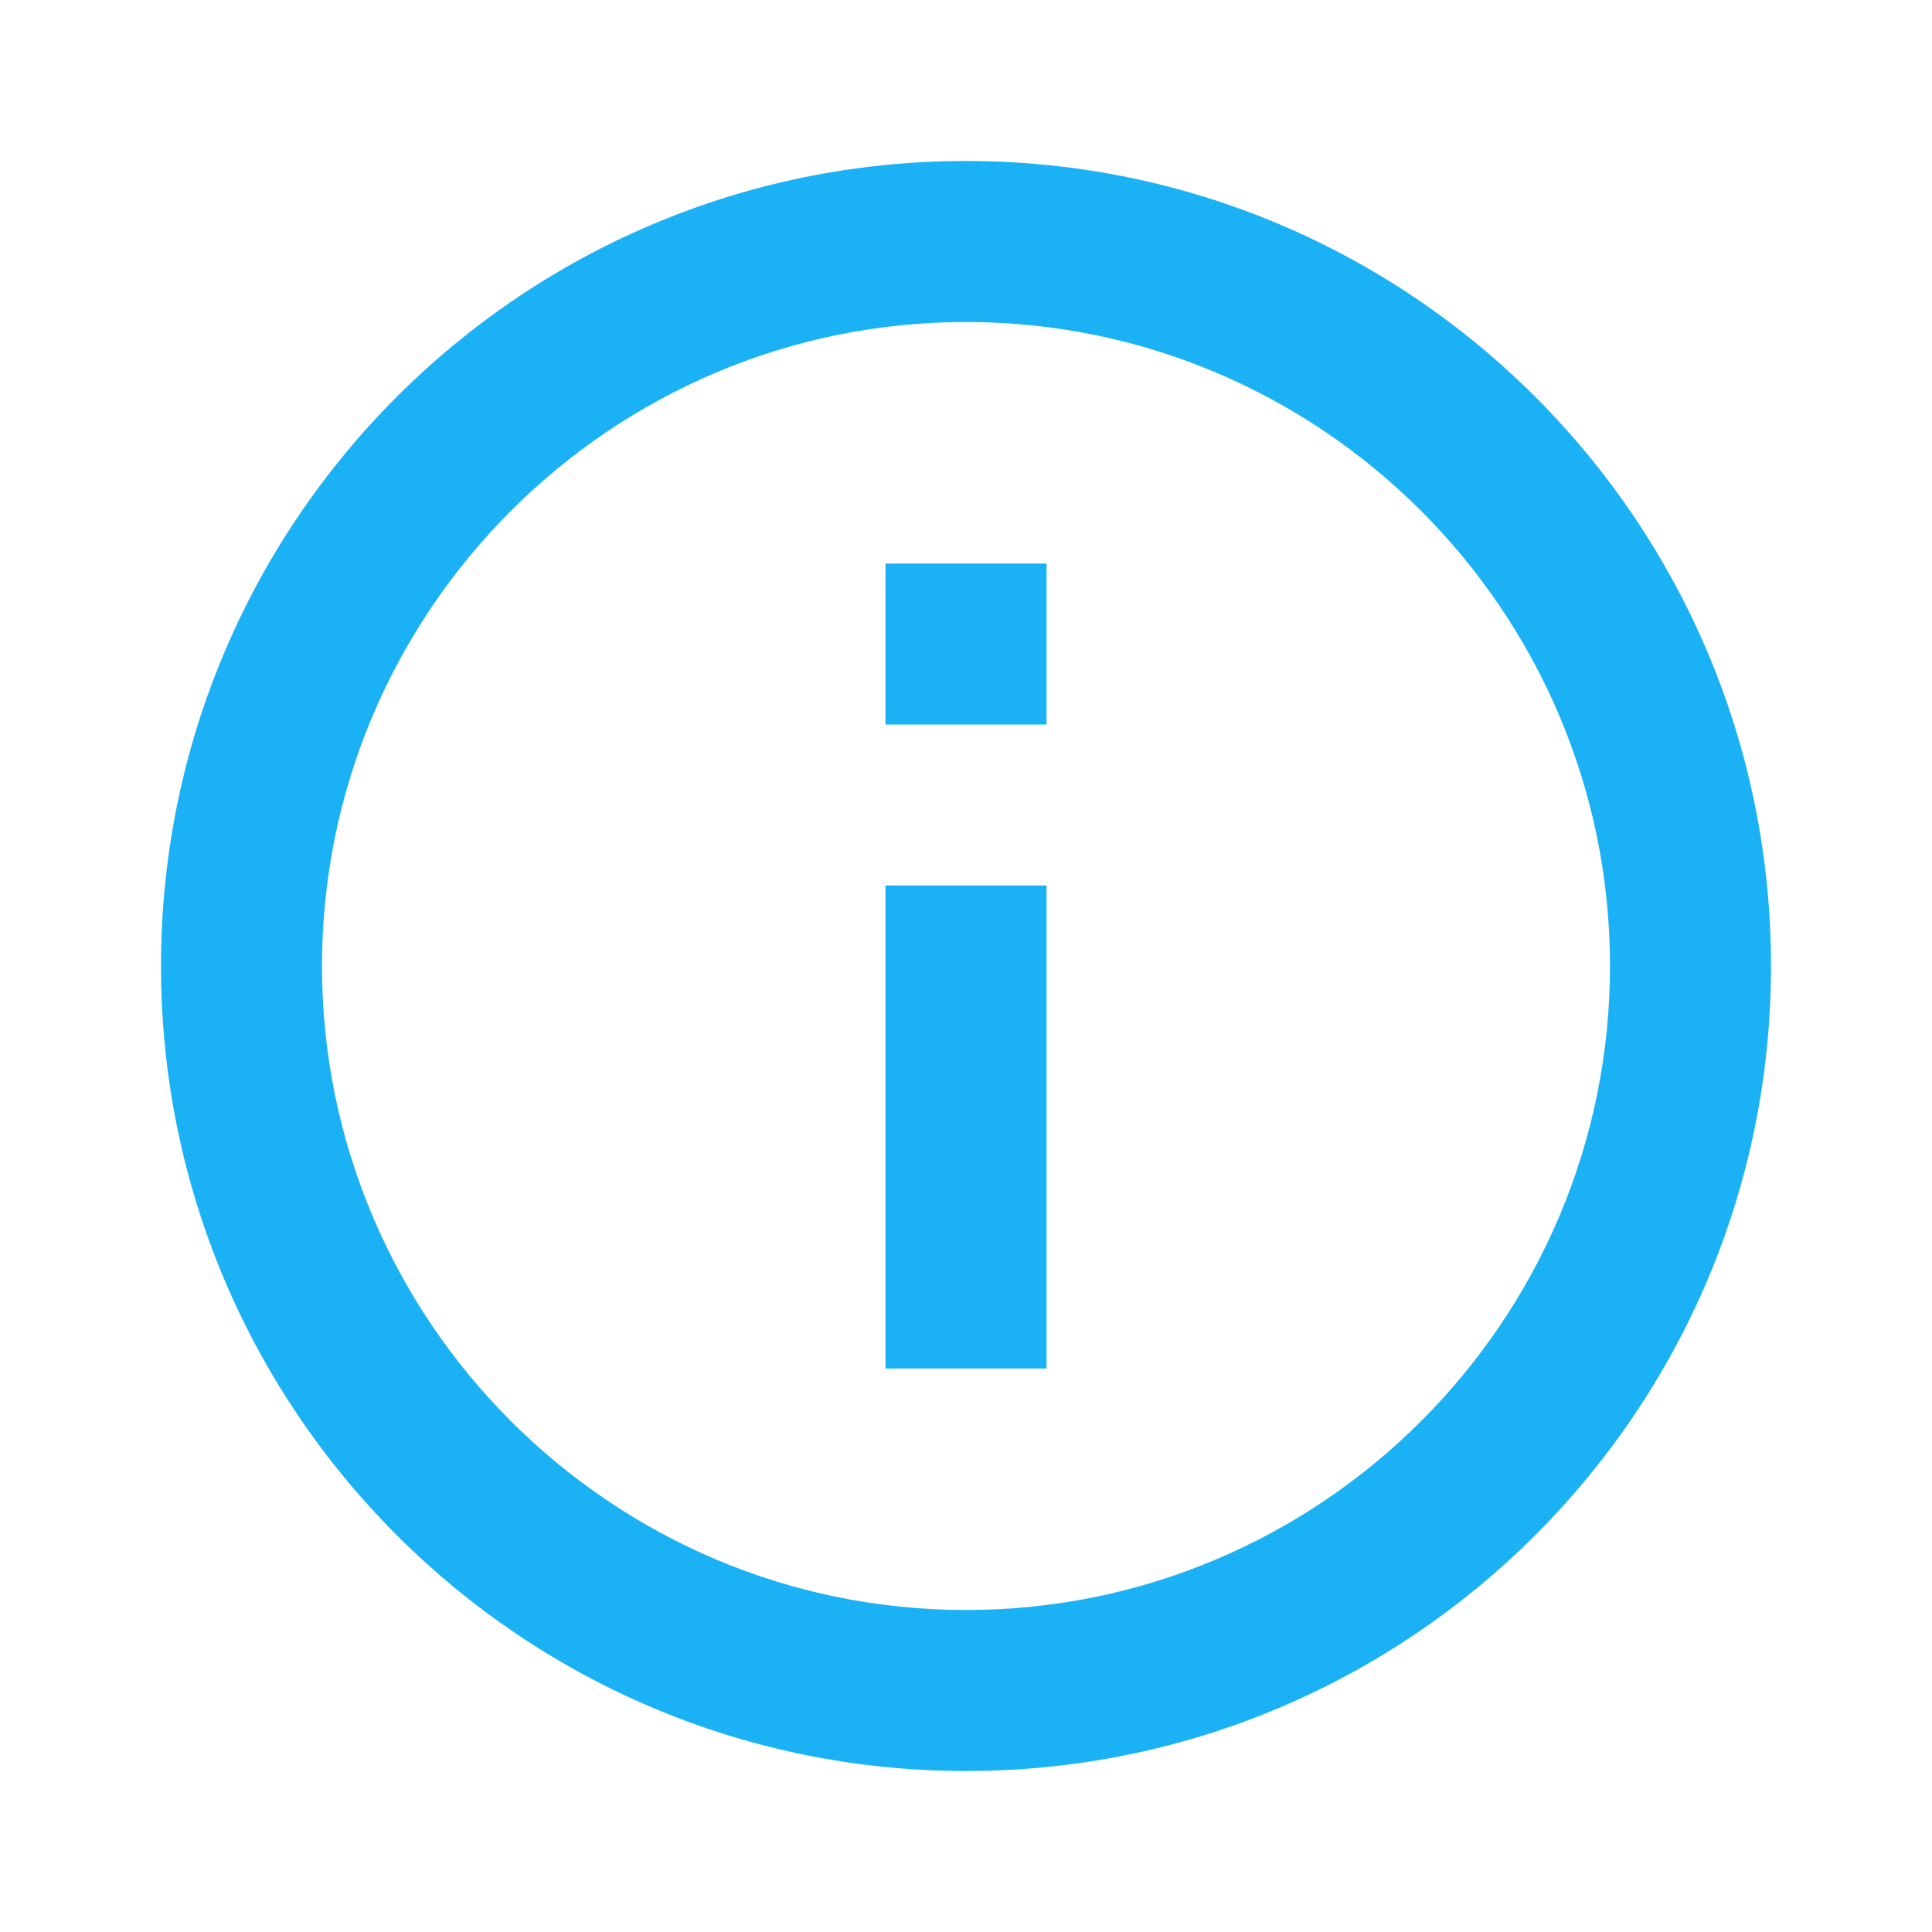
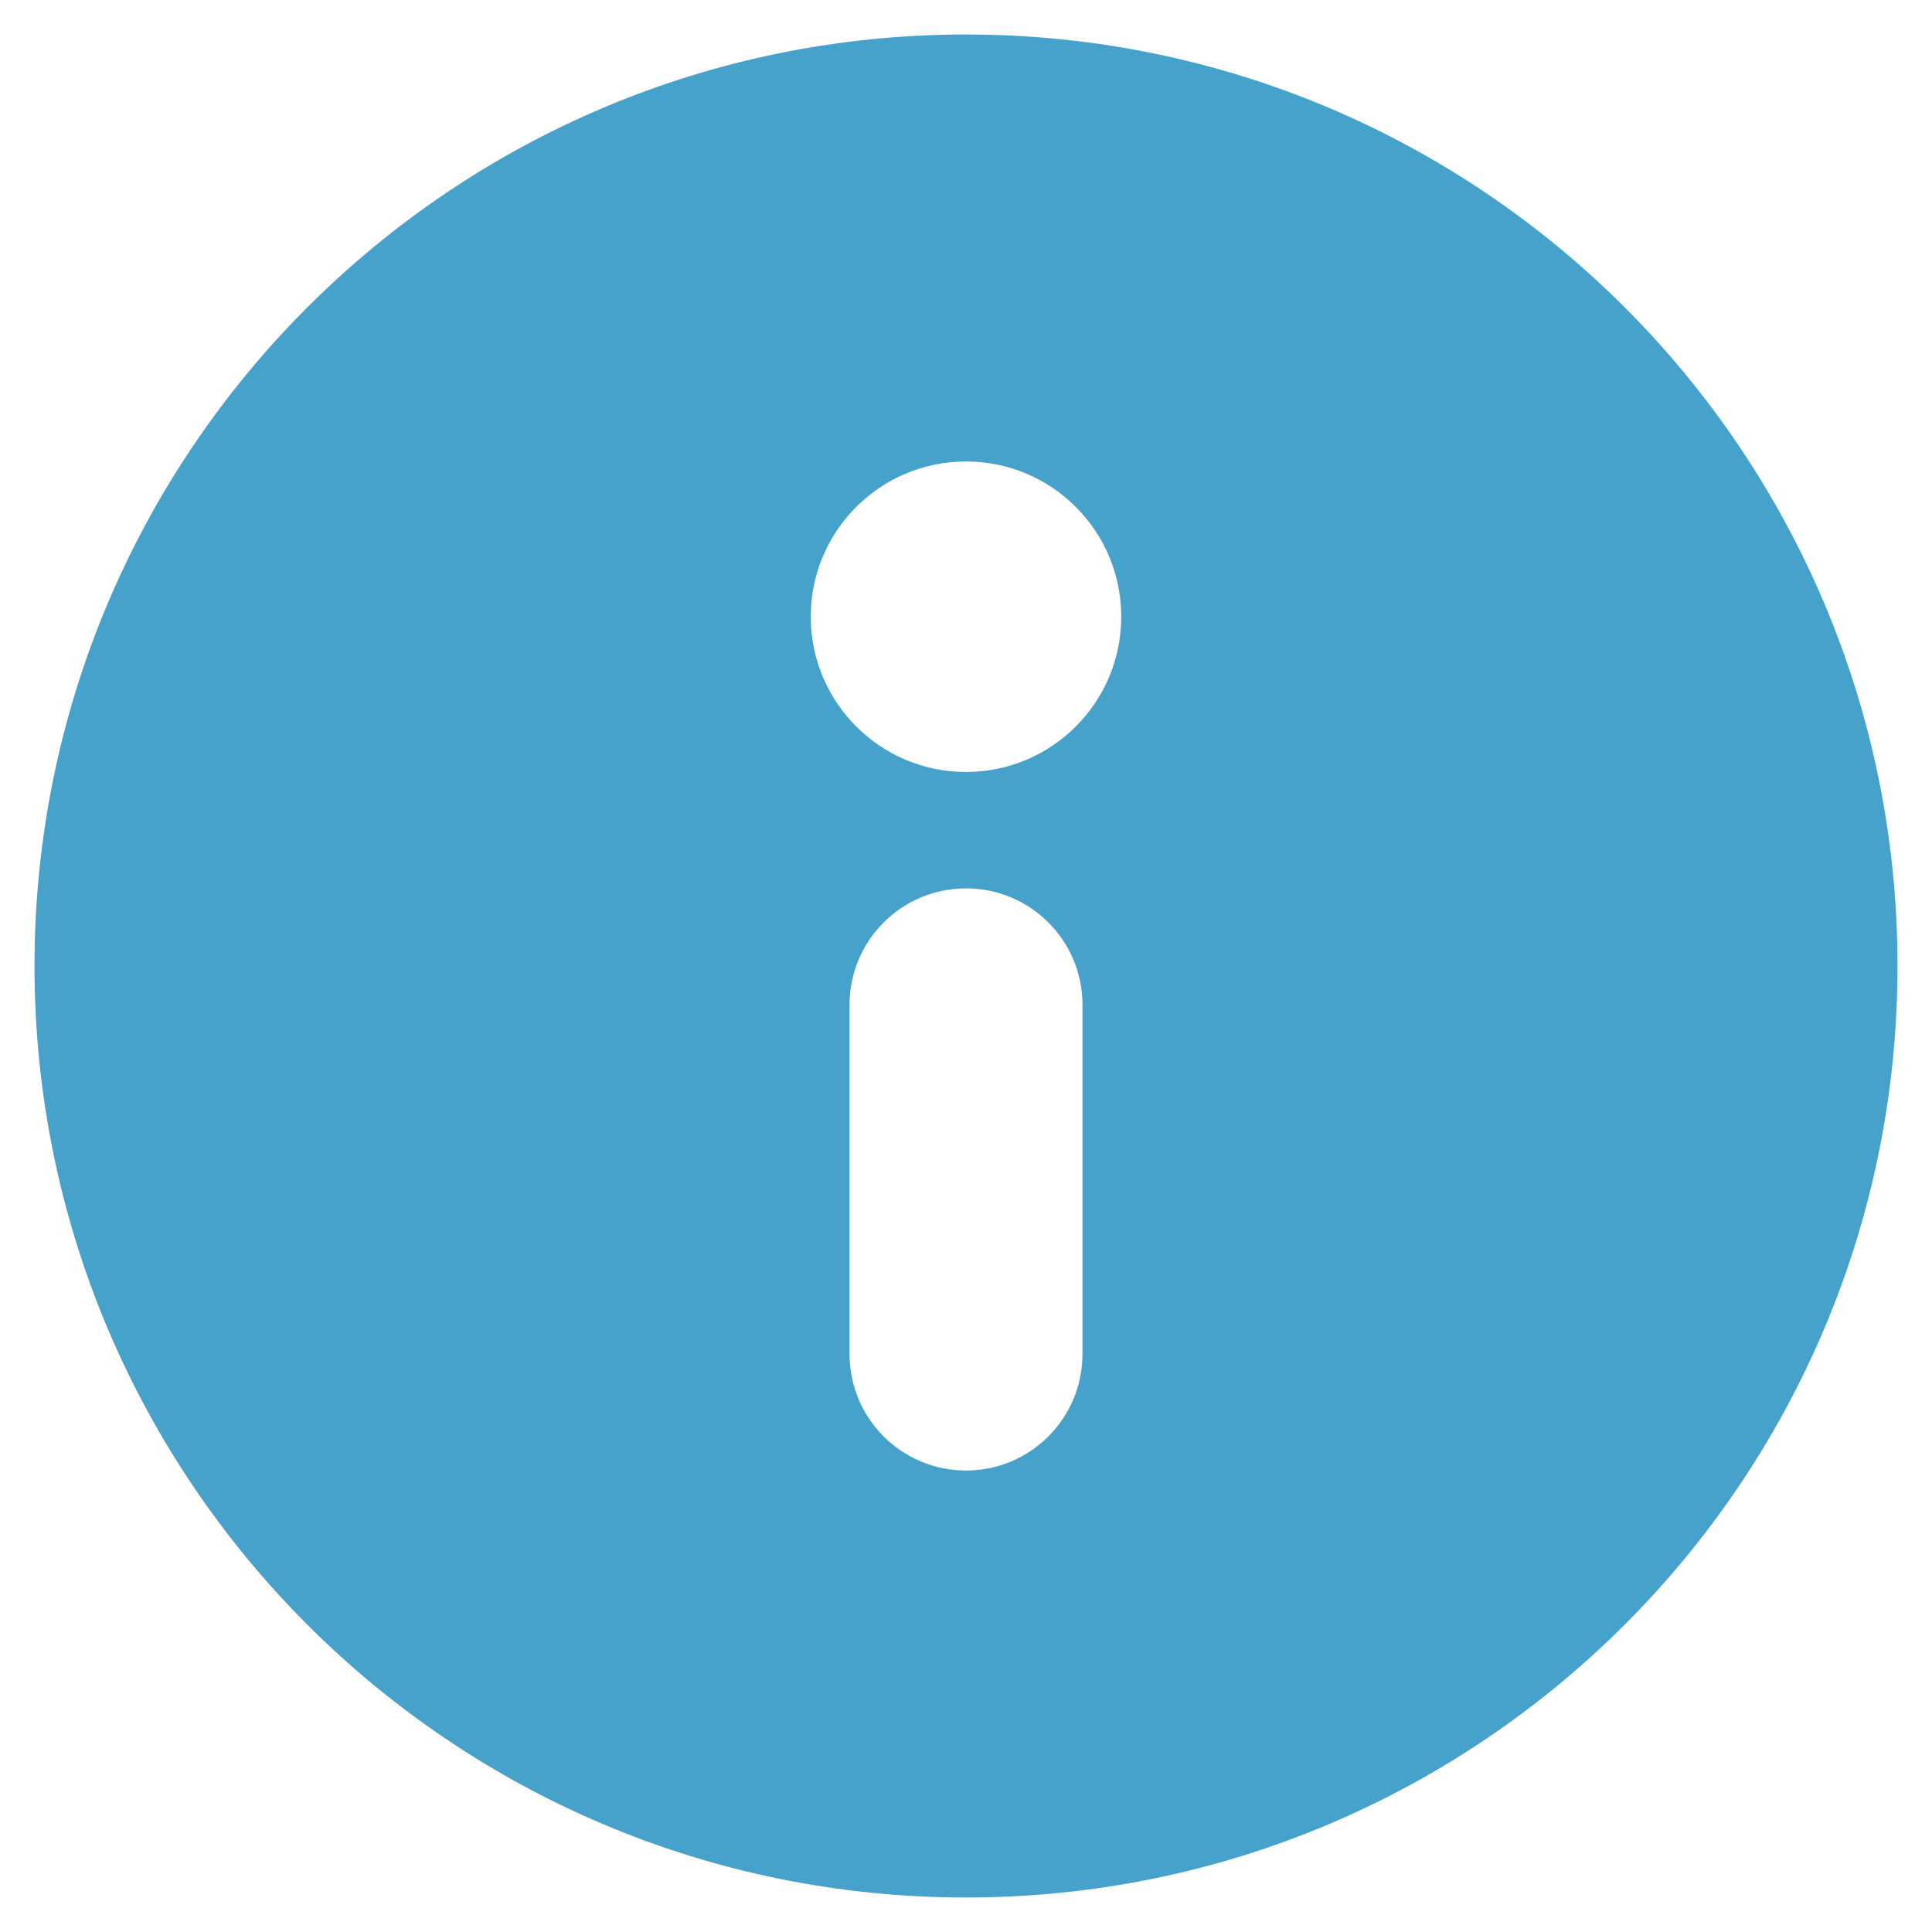
- <svg xmlns="http://www.w3.org/2000/svg" class="MuiSvgIcon-root MuiSvgIcon-fontSizeInherit css-1cw4hi4" fill="#1AB1F5" focusable="false" aria-hidden="true" viewBox="0 0 24 24" width="60" height="60" data-testid="InfoOutlinedIcon">
-   <path d="M11,9H13V7H11M12,20C7.59,20 4,16.41 4,12C4,7.59 7.59,4 12,4C16.41,4 20,7.59 20, 12C20,16.41 16.41,20 12,20M12,2A10,10 0 0,0 2,12A10,10 0 0,0 12,22A10,10 0 0,0 22,12A10, 10 0 0,0 12,2M11,17H13V11H11V17Z" />
+ <svg xmlns="http://www.w3.org/2000/svg" width="28" height="28" viewBox="0 0 28 28" fill="none">
+   <path fill-rule="evenodd" clip-rule="evenodd" d="M14 0.5C21.456 0.5 27.5 6.544 27.5 14C27.5 21.456 21.456 27.5 14 27.5C6.544 27.5 0.5 21.456 0.5 14C0.5 6.544 6.544 0.5 14 0.5ZM14 12.875C13.068 12.875 12.312 13.63 12.312 14.562V19.625C12.312 20.557 13.068 21.312 14 21.312C14.932 21.312 15.688 20.557 15.688 19.625V14.562C15.688 13.63 14.932 12.875 14 12.875ZM14 6.688C12.757 6.688 11.75 7.695 11.75 8.938C11.75 10.18 12.757 11.188 14 11.188C15.243 11.188 16.25 10.18 16.25 8.938C16.25 7.695 15.243 6.688 14 6.688Z" fill="#46A1CB" />
</svg>
